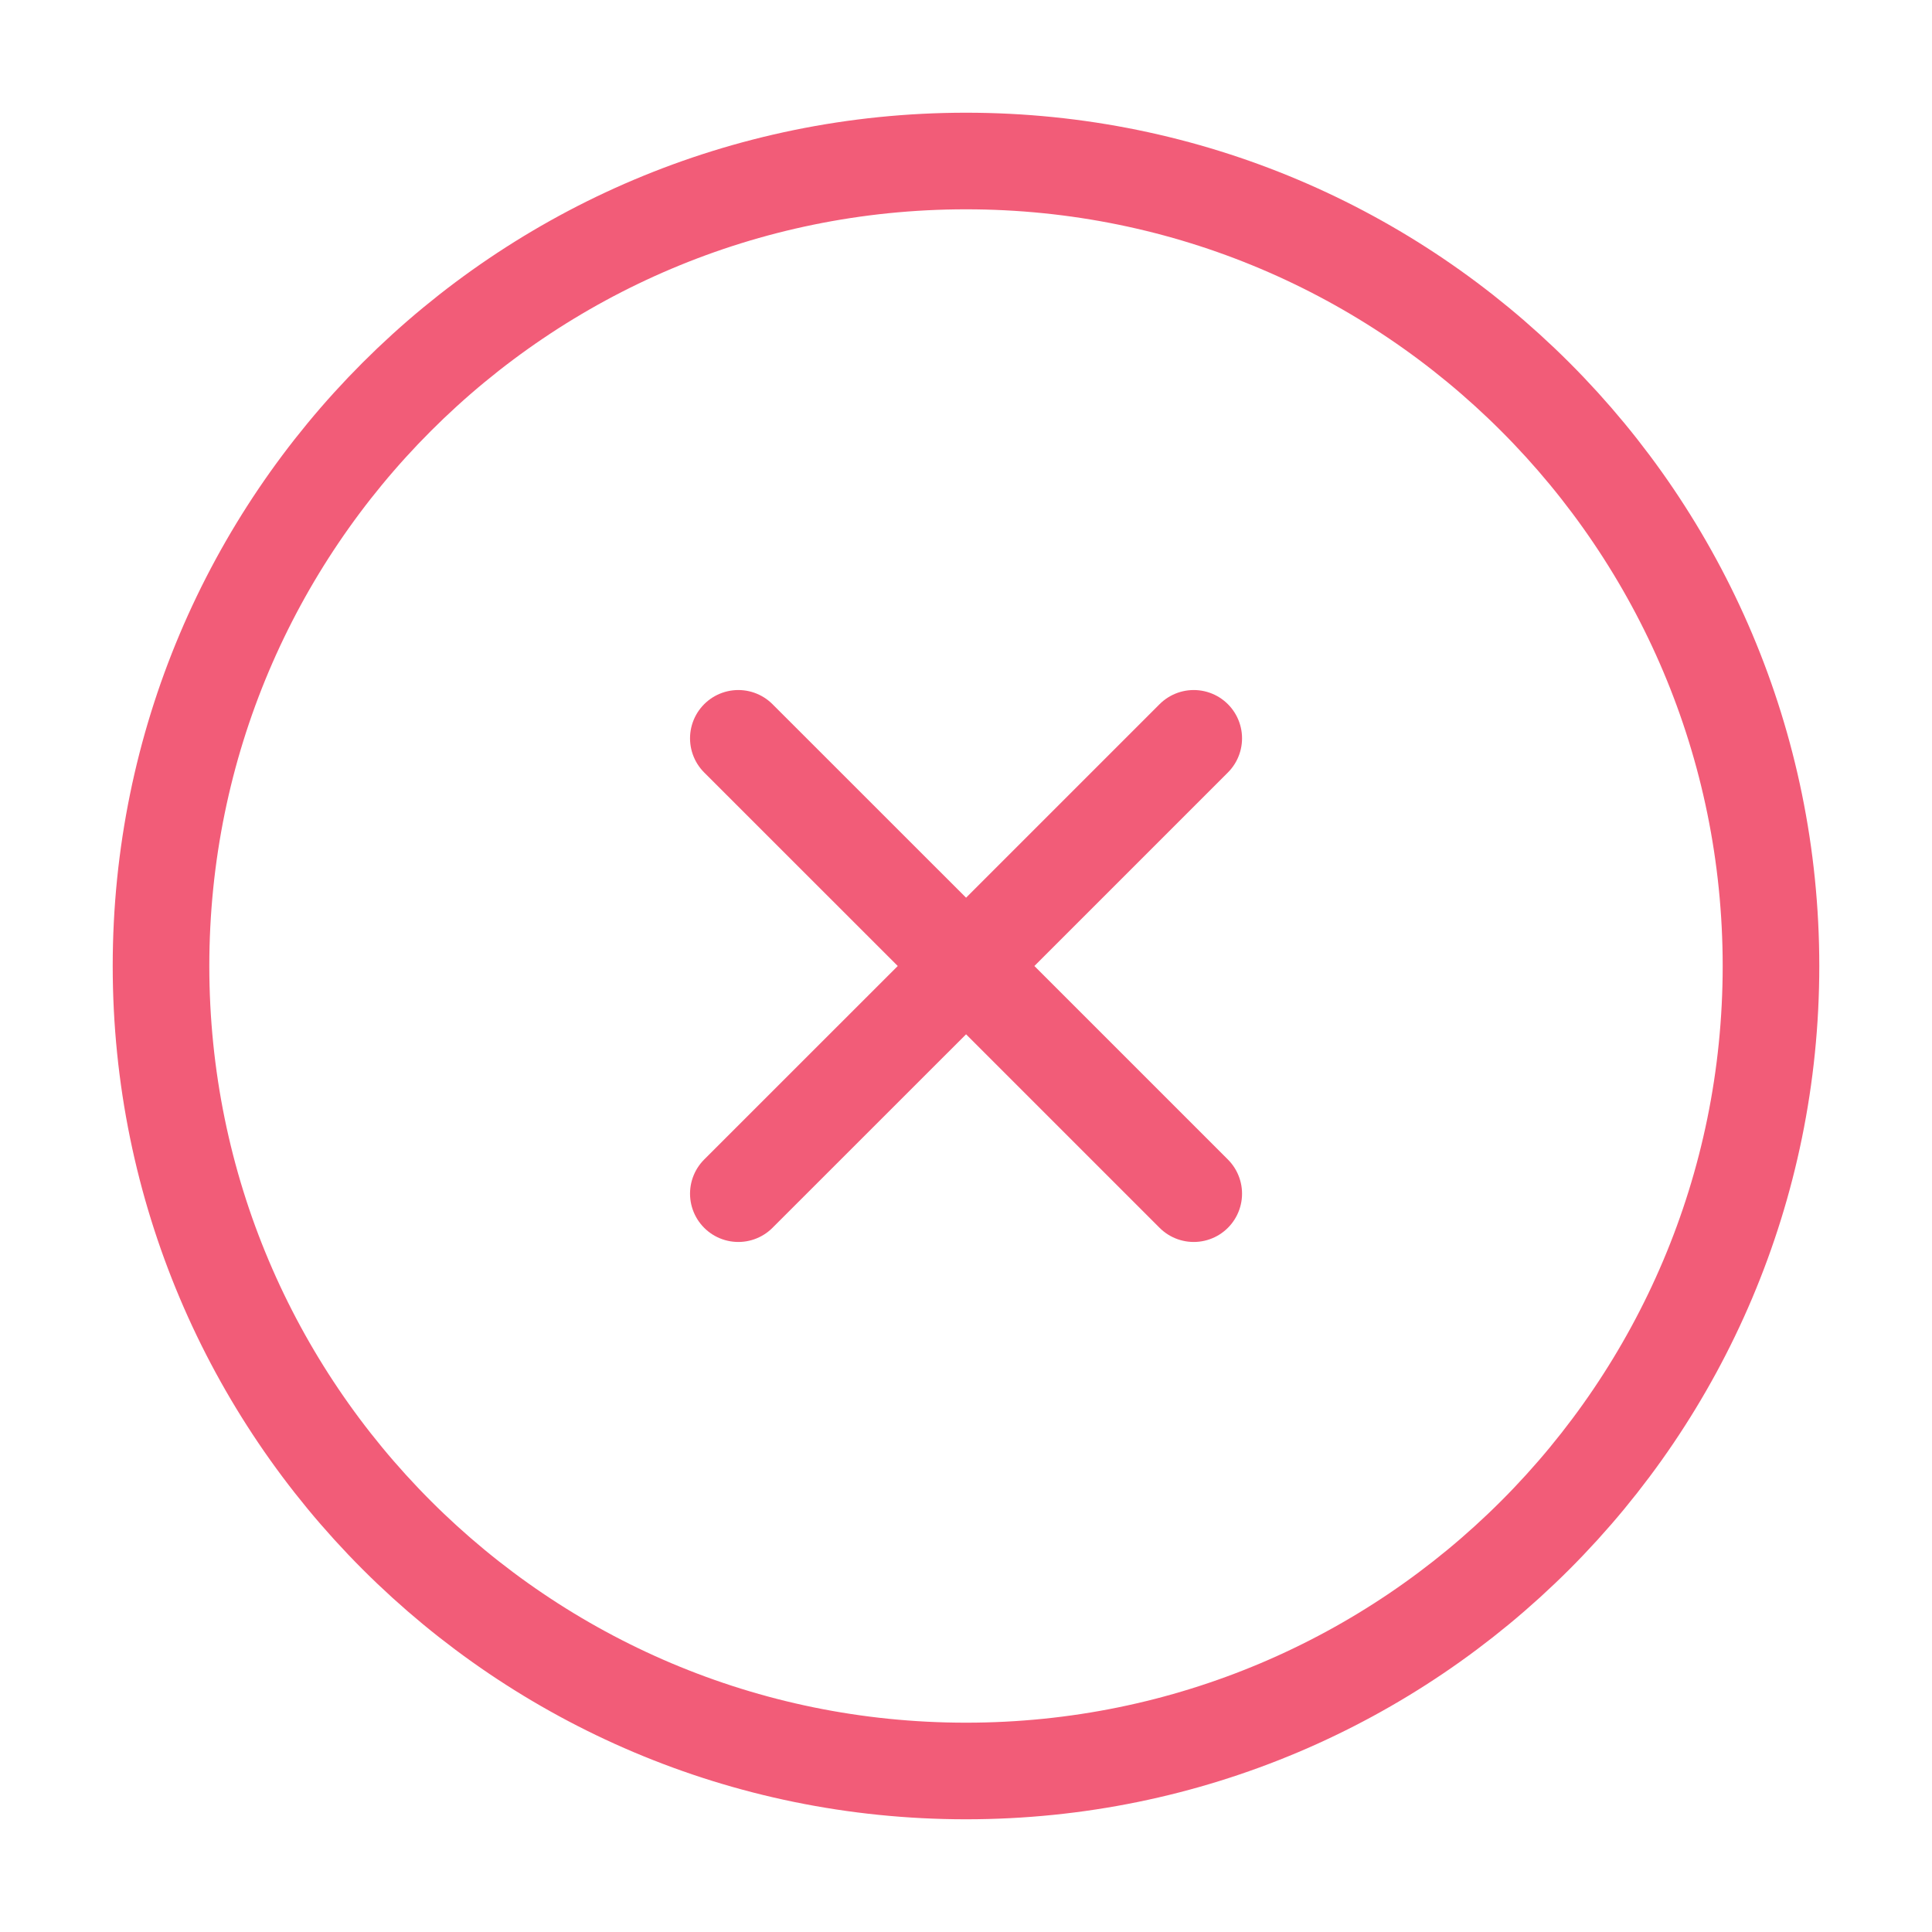
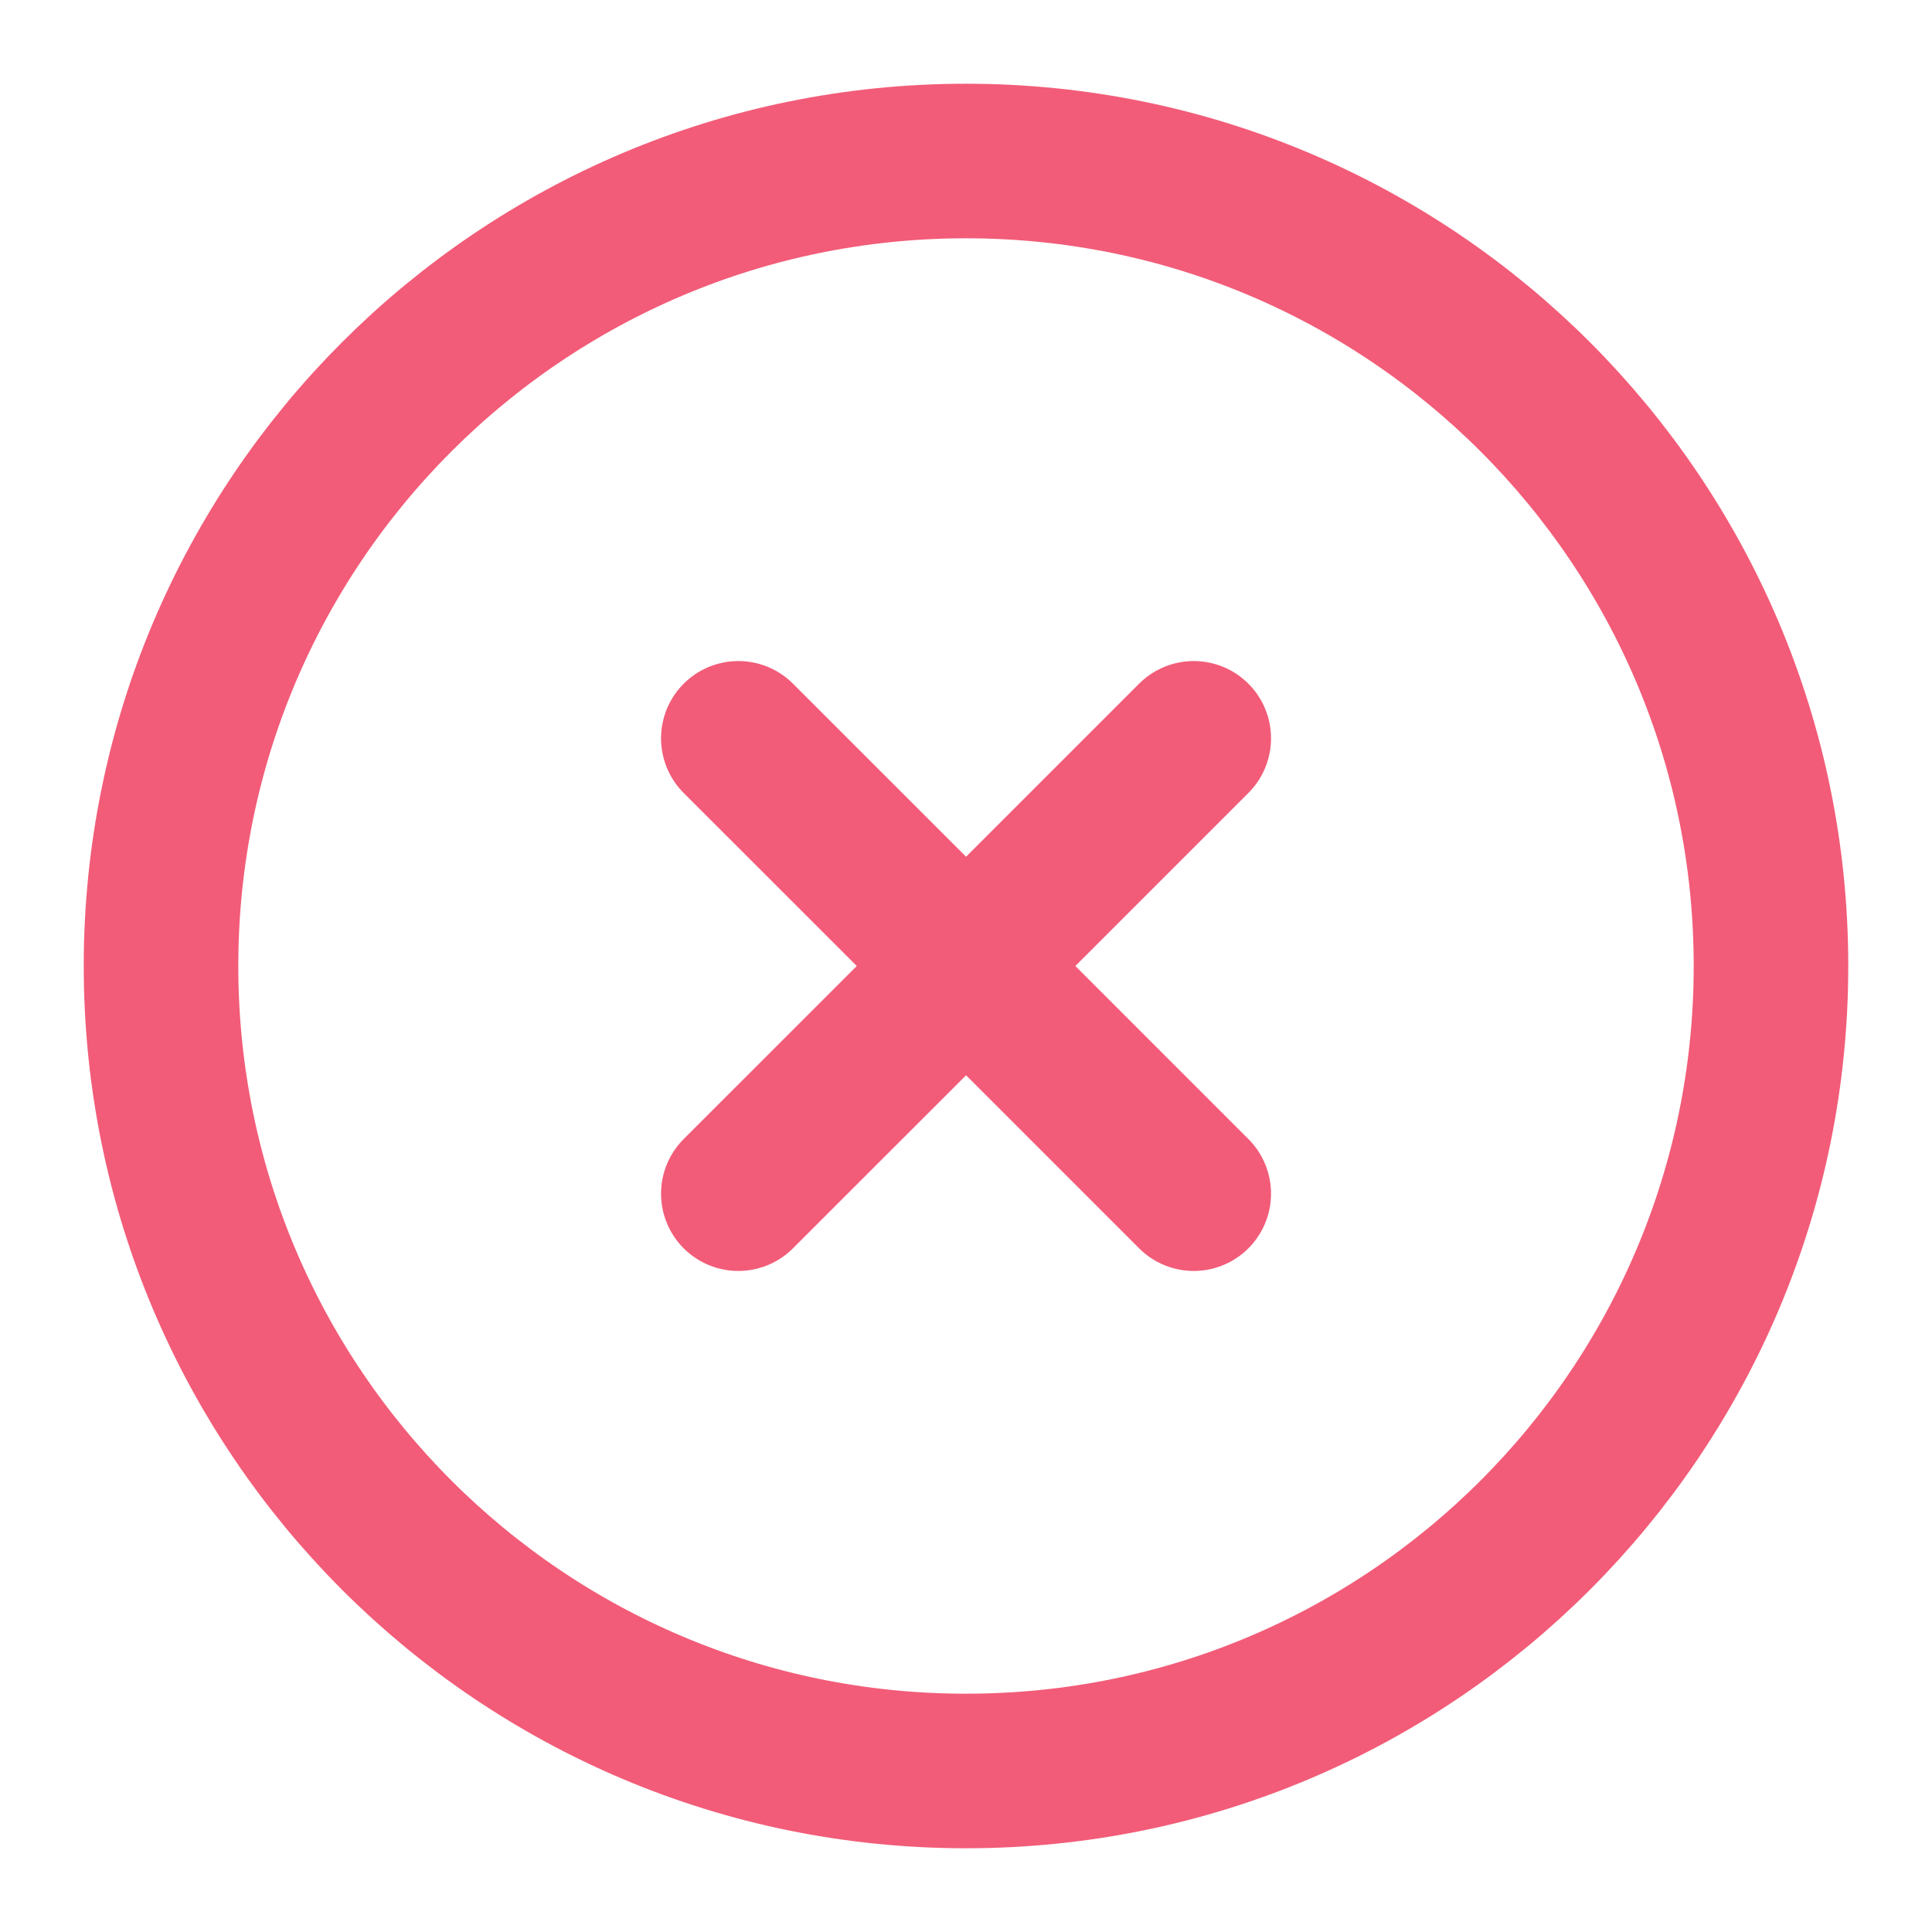
<svg xmlns="http://www.w3.org/2000/svg" width="40" height="40" viewBox="0 0 50 50" fill="none">
-   <path d="M19.108 30.892L25.002 25L19.108 30.892ZM30.894 19.108L25.002 25L30.894 19.108ZM25.002 25L19.108 19.108L25.002 25ZM25.002 25L30.894 30.892L25.002 25ZM25 45.833C36.506 45.833 45.833 36.506 45.833 25C45.833 13.494 36.506 4.167 25 4.167C13.494 4.167 4.167 13.494 4.167 25C4.167 36.506 13.494 45.833 25 45.833Z" stroke="#F25C78" stroke-width="2.5" stroke-linecap="round" stroke-linejoin="round" />
+   <path d="M19.108 30.892L25.002 25L19.108 30.892ZM30.894 19.108L25.002 25L30.894 19.108ZM25.002 25L19.108 19.108L25.002 25ZM25.002 25L30.894 30.892L25.002 25ZM25 45.833C36.506 45.833 45.833 36.506 45.833 25C45.833 13.494 36.506 4.167 25 4.167C13.494 4.167 4.167 13.494 4.167 25C4.167 36.506 13.494 45.833 25 45.833Z" stroke="#F25C78" stroke-width="4" stroke-linecap="round" stroke-linejoin="round" />
</svg>
